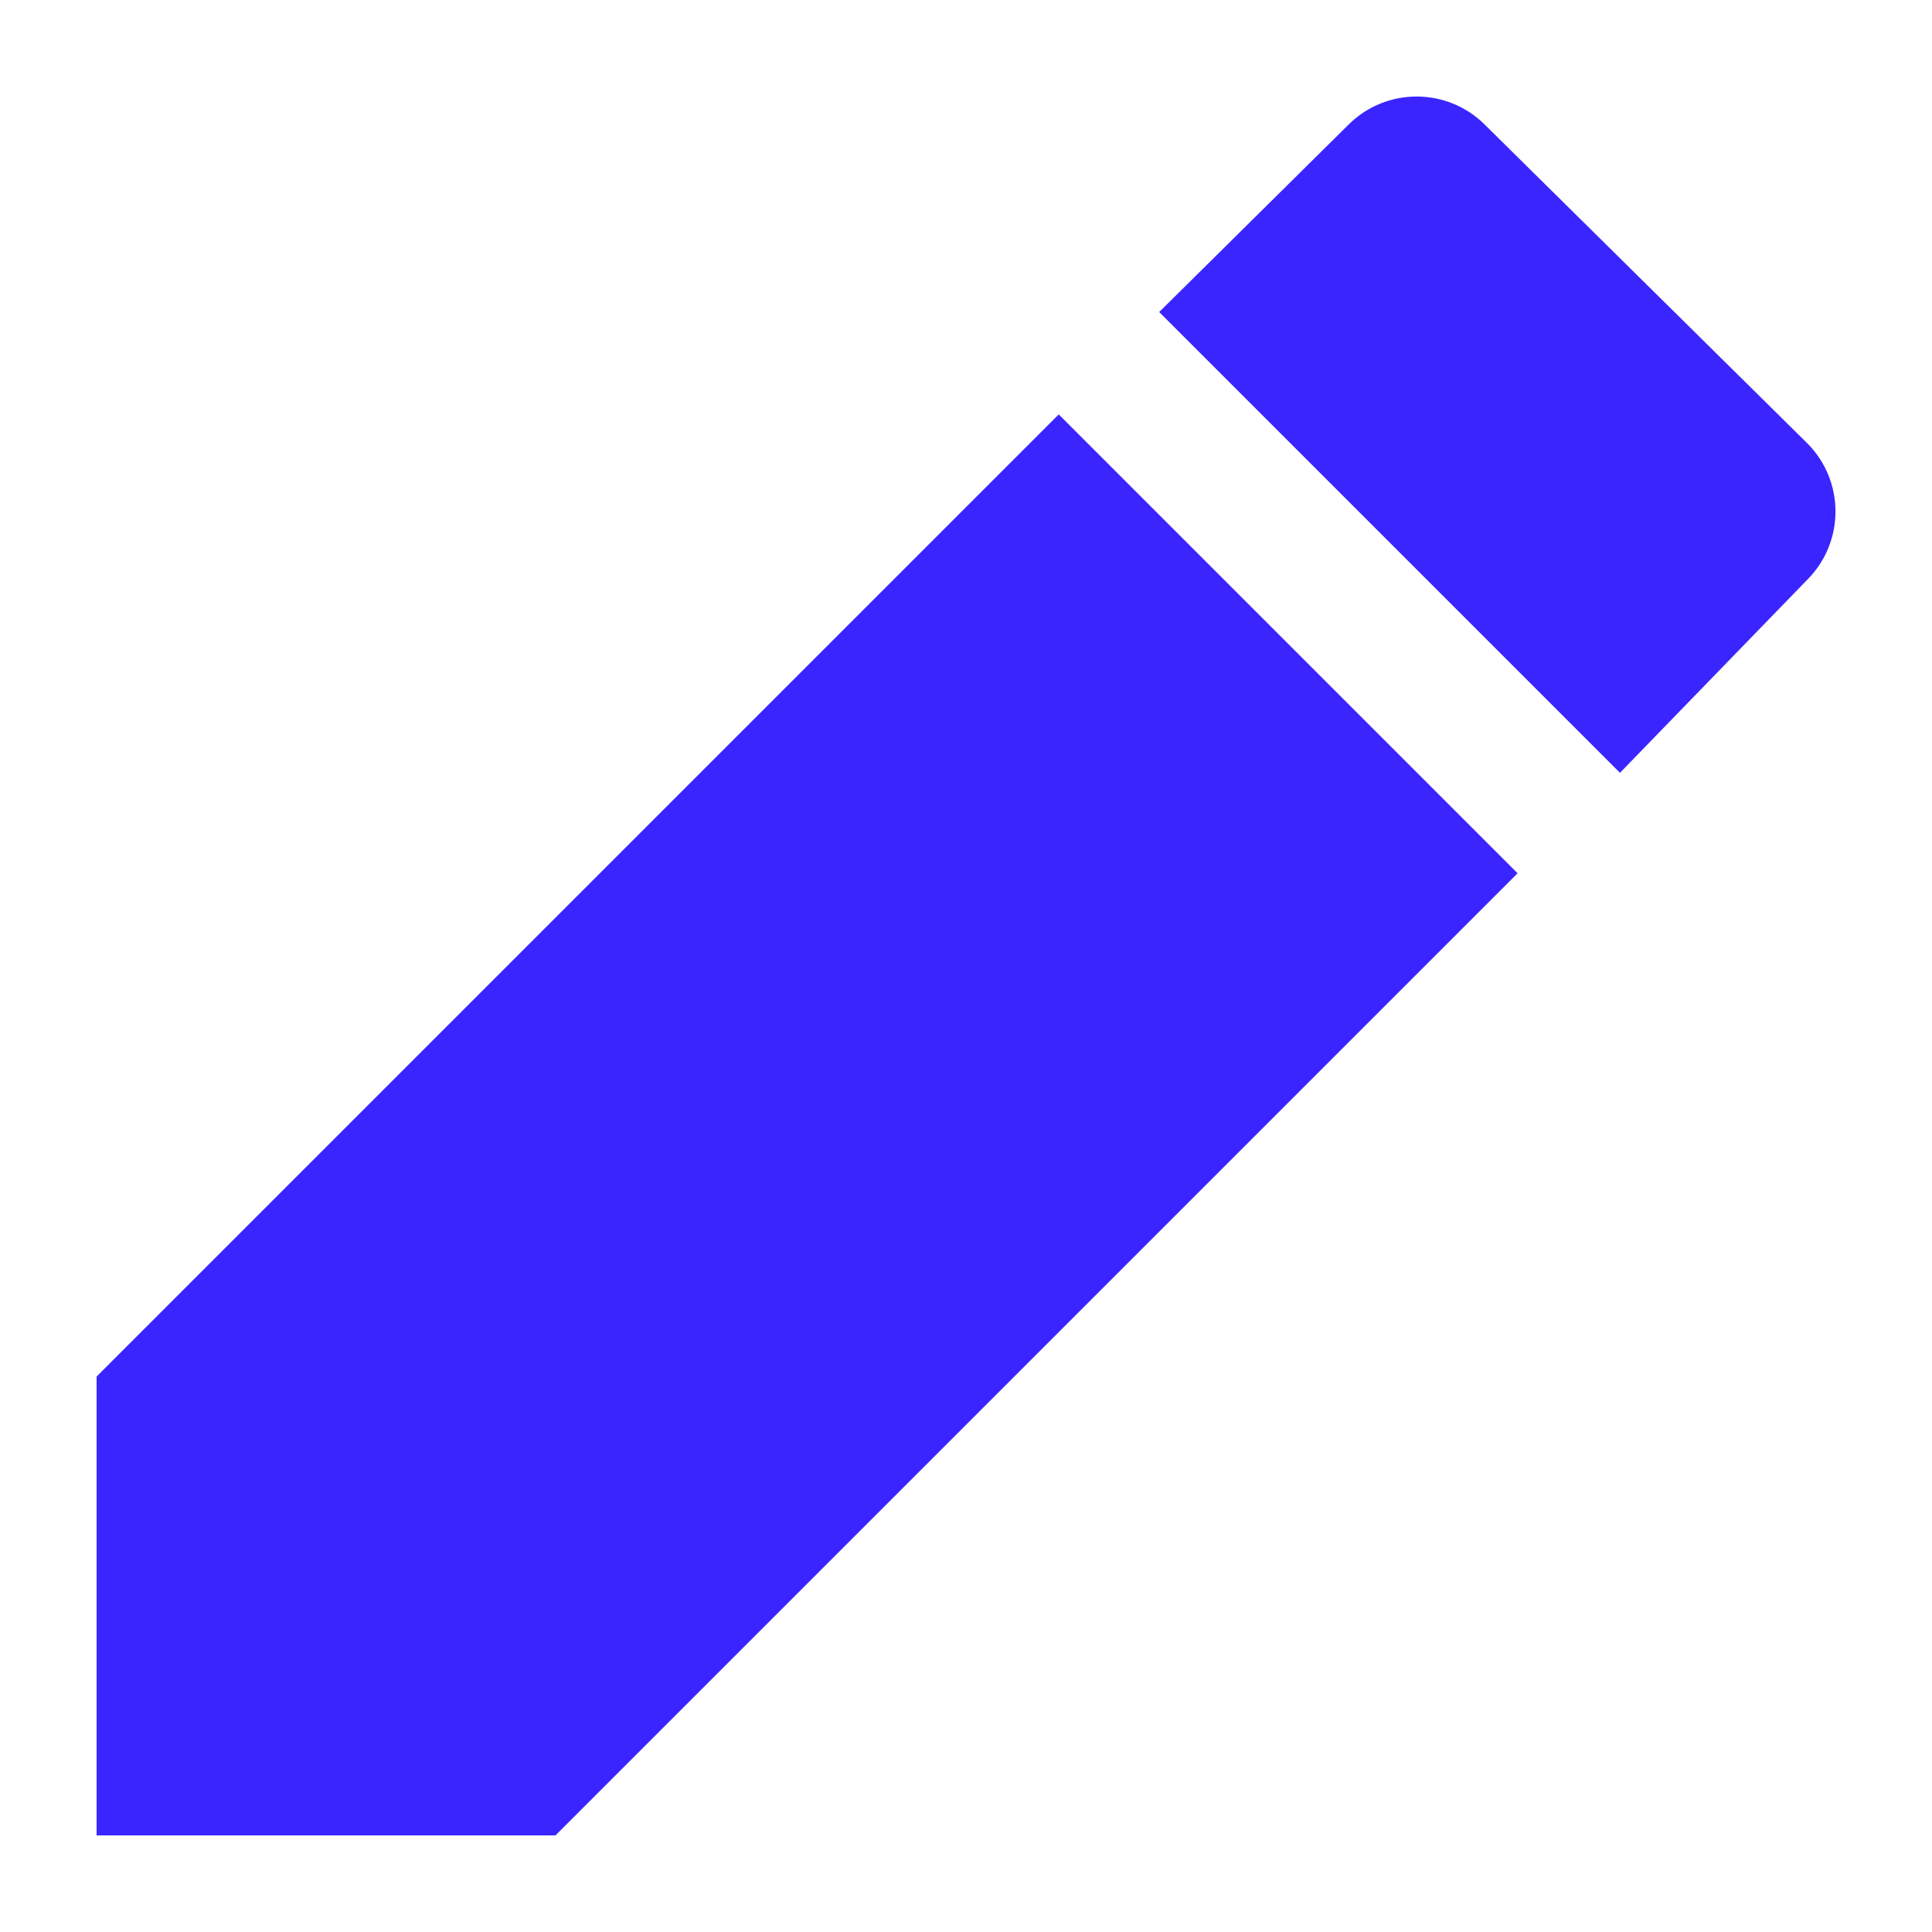
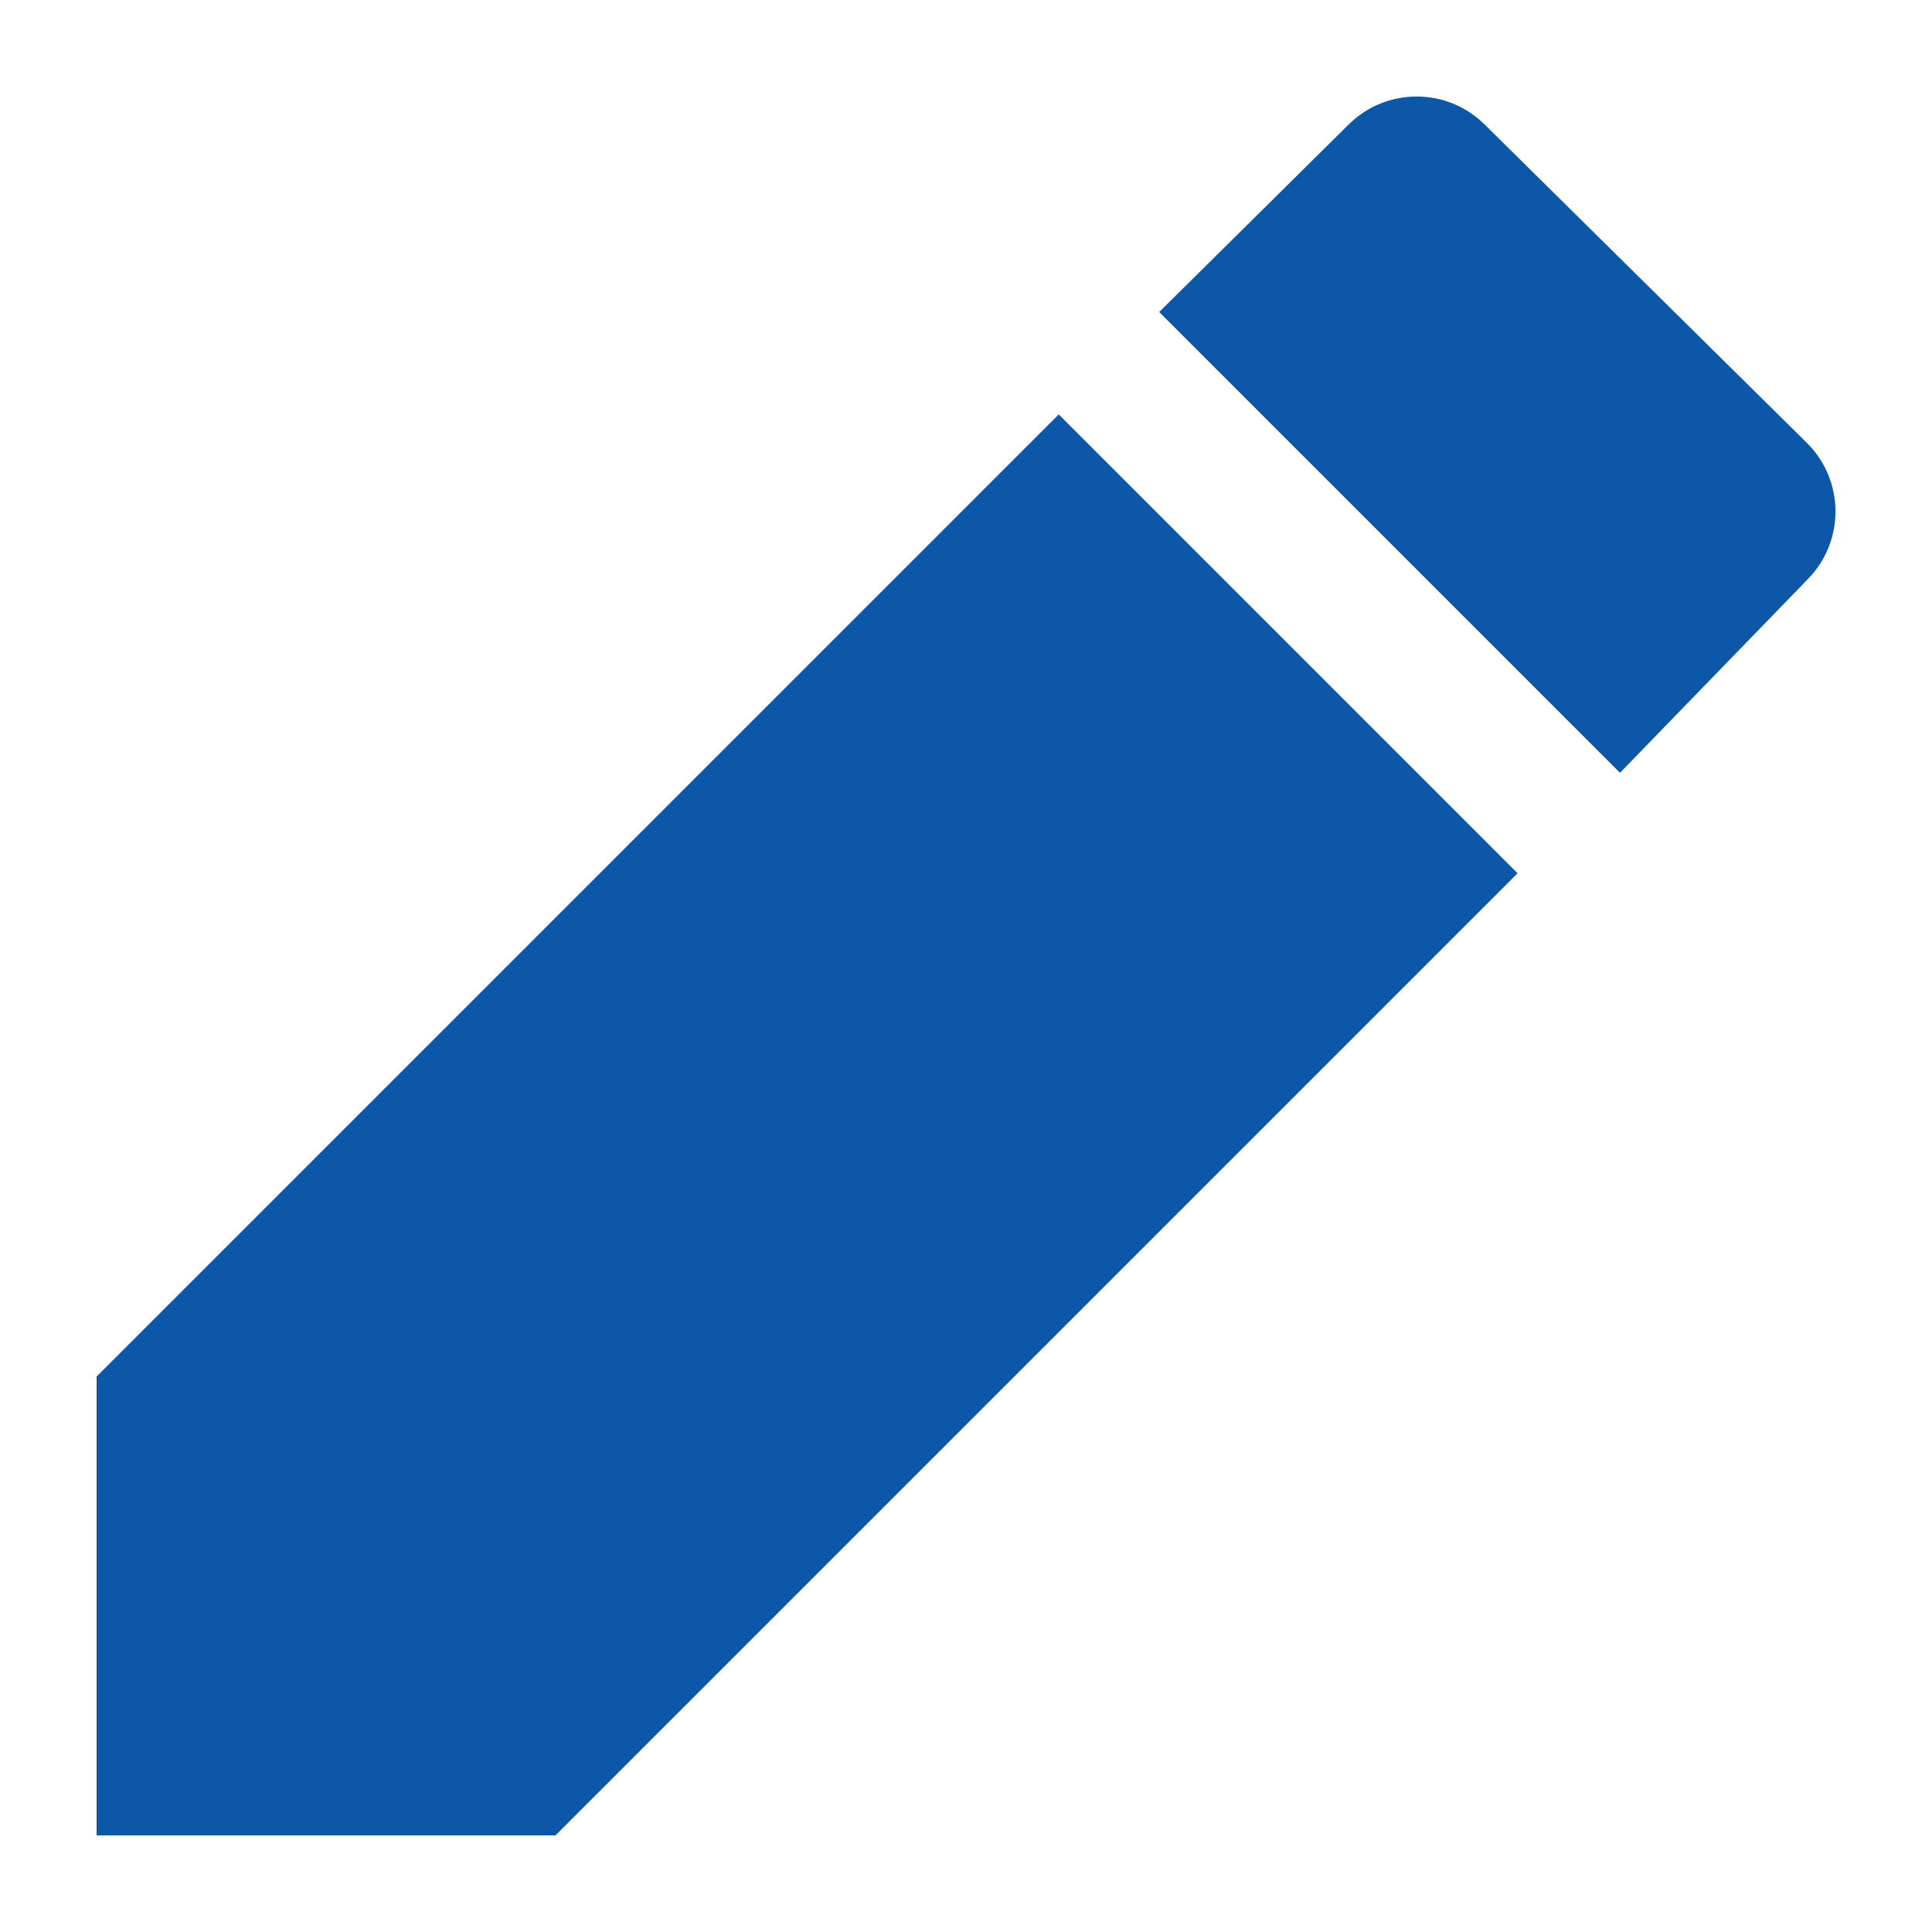
<svg xmlns="http://www.w3.org/2000/svg" width="20" height="20">
-   <path fill="#3A25FF" d="m16.77 8 1.94-2a1 1 0 0 0 0-1.41l-3.34-3.3a1 1 0 0 0-1.41 0L12 3.23zm-5.81-3.71L1 14.25V19h4.75l9.96-9.96-4.75-4.75z" />
+   <path fill="#0C57A8" d="m16.77 8 1.94-2a1 1 0 0 0 0-1.41l-3.34-3.3a1 1 0 0 0-1.41 0L12 3.23zm-5.81-3.71L1 14.25V19h4.75l9.96-9.96-4.75-4.75z" />
</svg>
